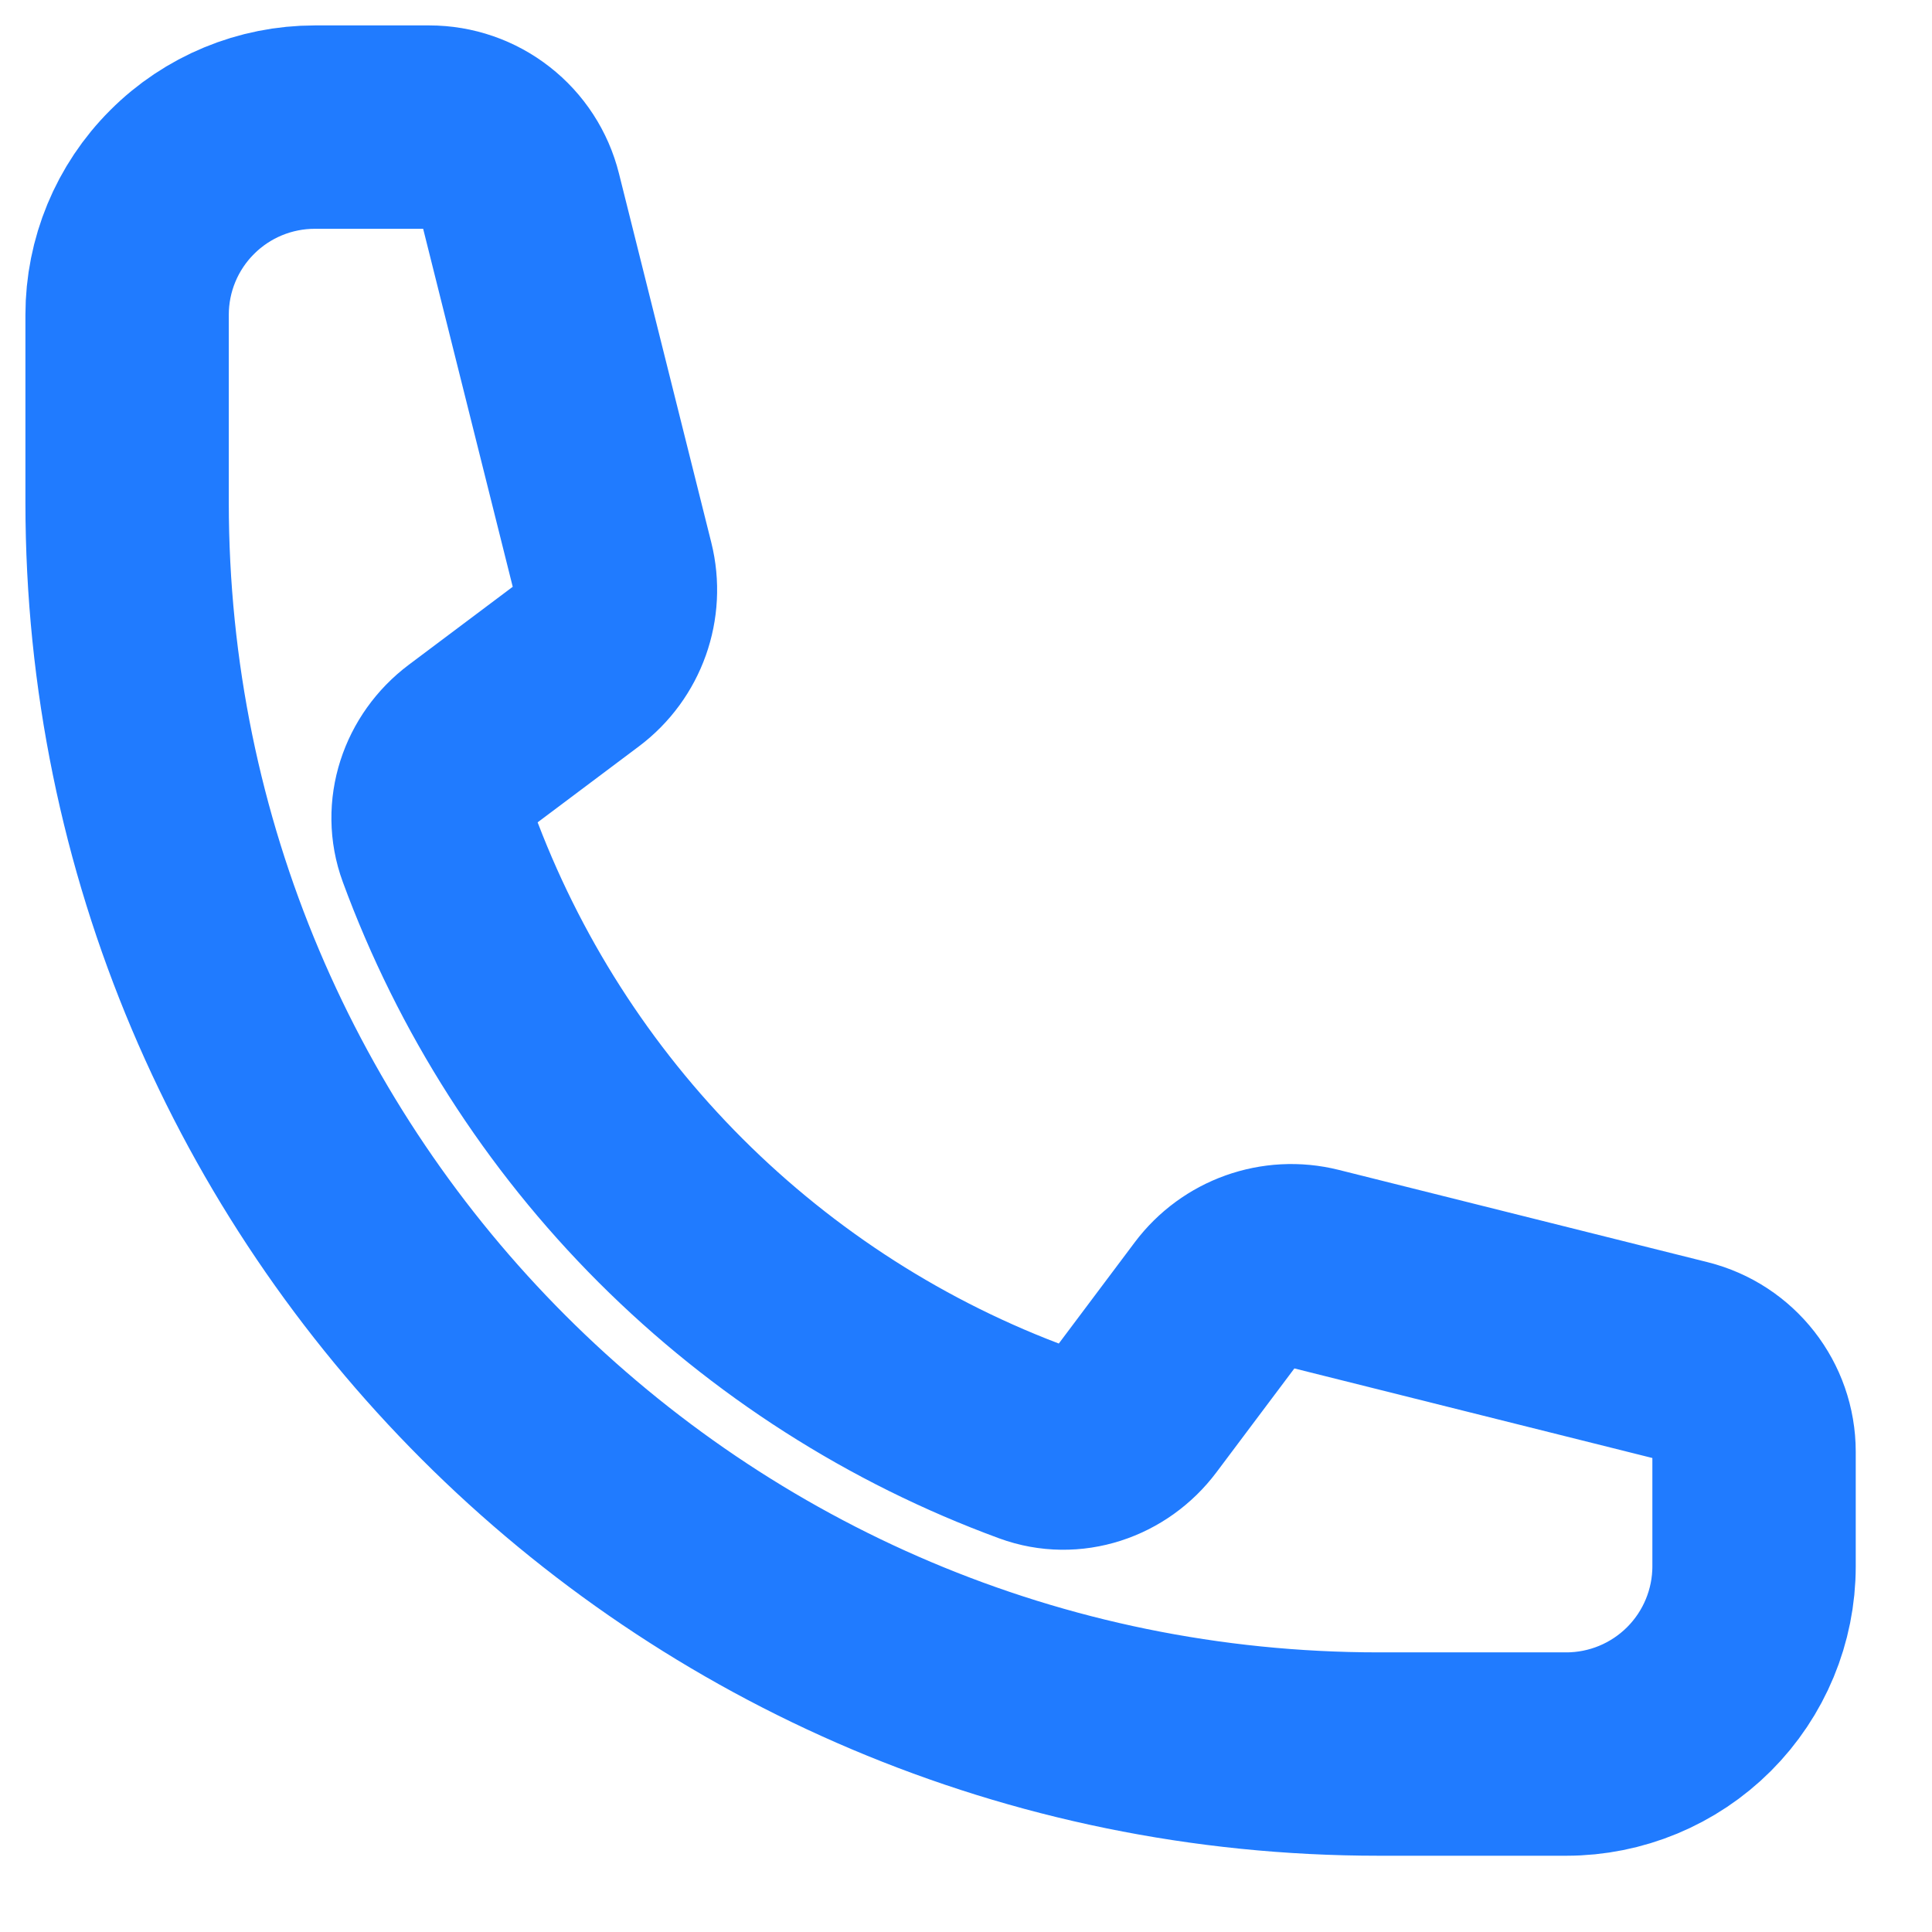
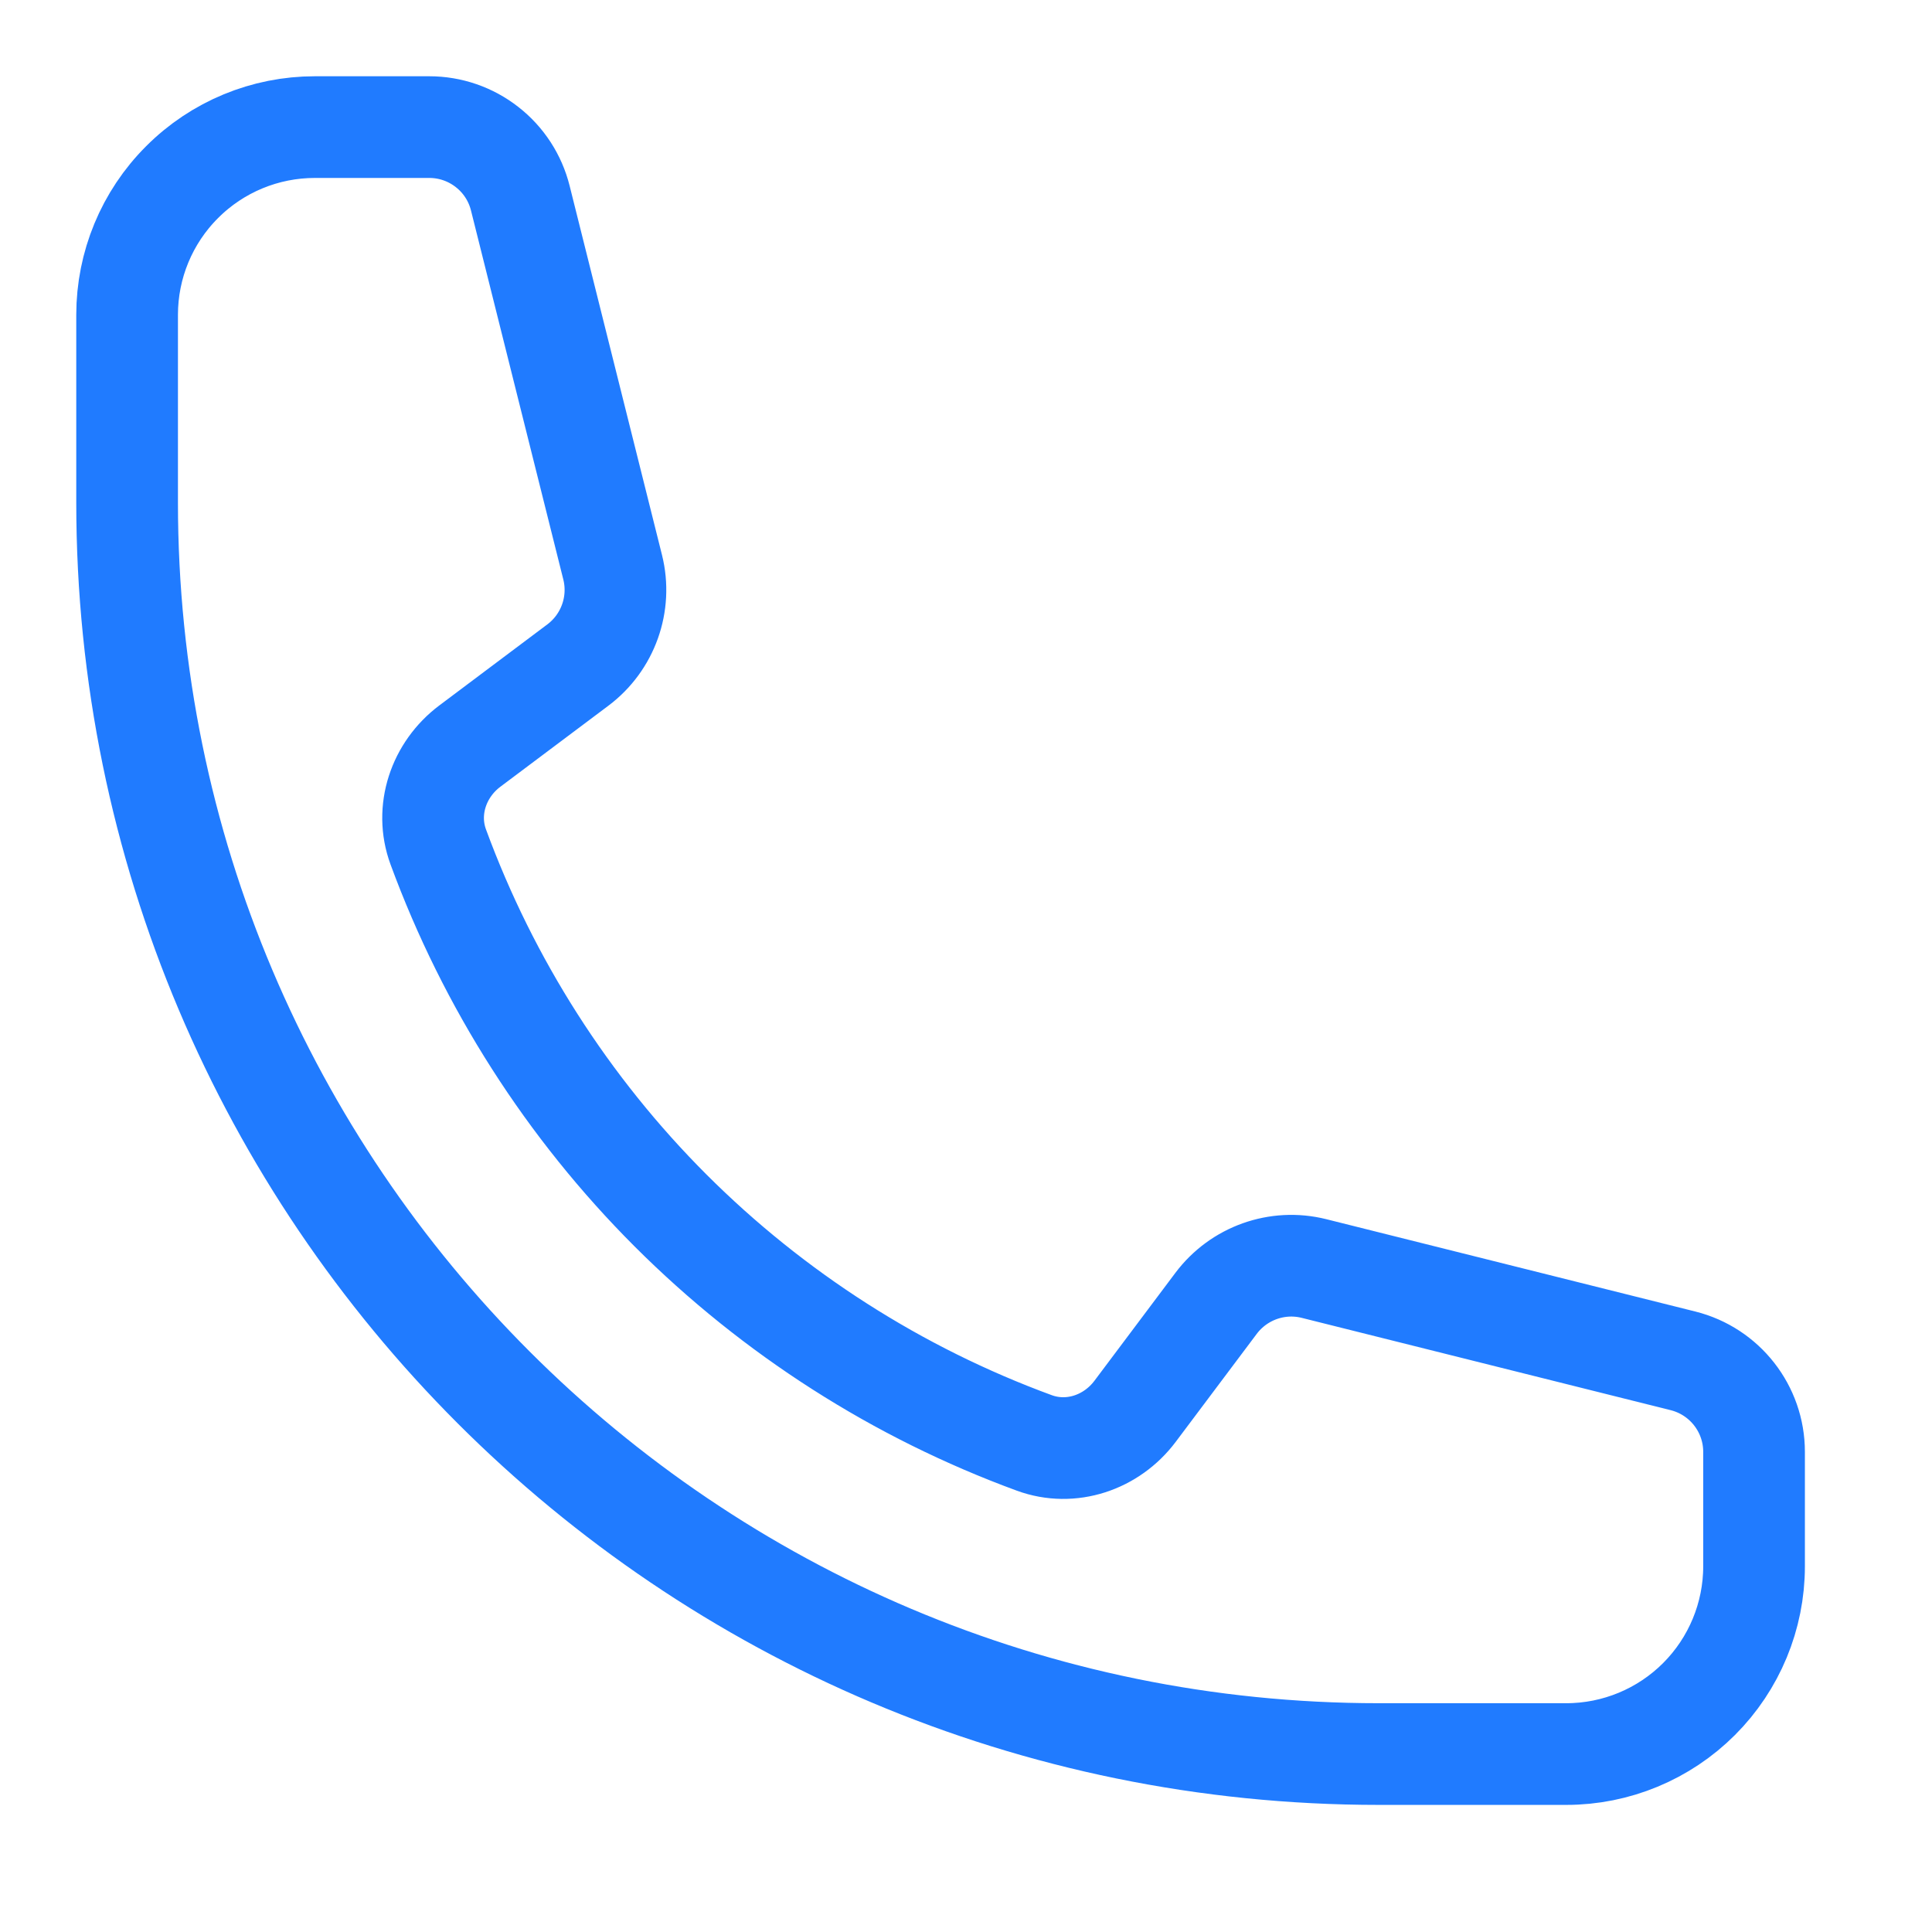
<svg xmlns="http://www.w3.org/2000/svg" width="19" height="19" viewBox="0 0 19 19" fill="none">
-   <path d="M1.25 4.942C1.25 11.739 6.761 17.25 13.558 17.25H15.404C15.893 17.25 16.363 17.055 16.709 16.709C17.055 16.363 17.25 15.893 17.25 15.404V14.278C17.25 13.855 16.962 13.486 16.551 13.383L12.922 12.475C12.561 12.385 12.182 12.521 11.959 12.818L11.163 13.879C10.932 14.187 10.533 14.323 10.171 14.19C8.827 13.697 7.607 12.916 6.595 11.905C5.583 10.893 4.804 9.673 4.31 8.329C4.177 7.968 4.313 7.568 4.621 7.337L5.682 6.541C5.98 6.318 6.115 5.938 6.025 5.578L5.117 1.949C5.067 1.749 4.952 1.572 4.79 1.446C4.628 1.319 4.428 1.25 4.222 1.25H3.096C2.607 1.25 2.137 1.444 1.791 1.791C1.444 2.137 1.25 2.607 1.25 3.096V4.942Z" stroke="#207BFF" stroke-width="2" stroke-linecap="round" stroke-linejoin="round" />
+   <path d="M1.25 4.942C1.25 11.739 6.761 17.25 13.558 17.25H15.404C15.893 17.25 16.363 17.055 16.709 16.709C17.055 16.363 17.25 15.893 17.25 15.404V14.278C17.25 13.855 16.962 13.486 16.551 13.383L12.922 12.475C12.561 12.385 12.182 12.521 11.959 12.818L11.163 13.879C10.932 14.187 10.533 14.323 10.171 14.19C8.827 13.697 7.607 12.916 6.595 11.905C5.583 10.893 4.804 9.673 4.31 8.329C4.177 7.968 4.313 7.568 4.621 7.337L5.682 6.541C5.98 6.318 6.115 5.938 6.025 5.578L5.117 1.949C5.067 1.749 4.952 1.572 4.79 1.446C4.628 1.319 4.428 1.25 4.222 1.25H3.096C2.607 1.25 2.137 1.444 1.791 1.791C1.444 2.137 1.25 2.607 1.25 3.096V4.942Z" stroke="#207BFF" strokeWidth="2" stroke-linecap="round" stroke-linejoin="round" />
</svg>
